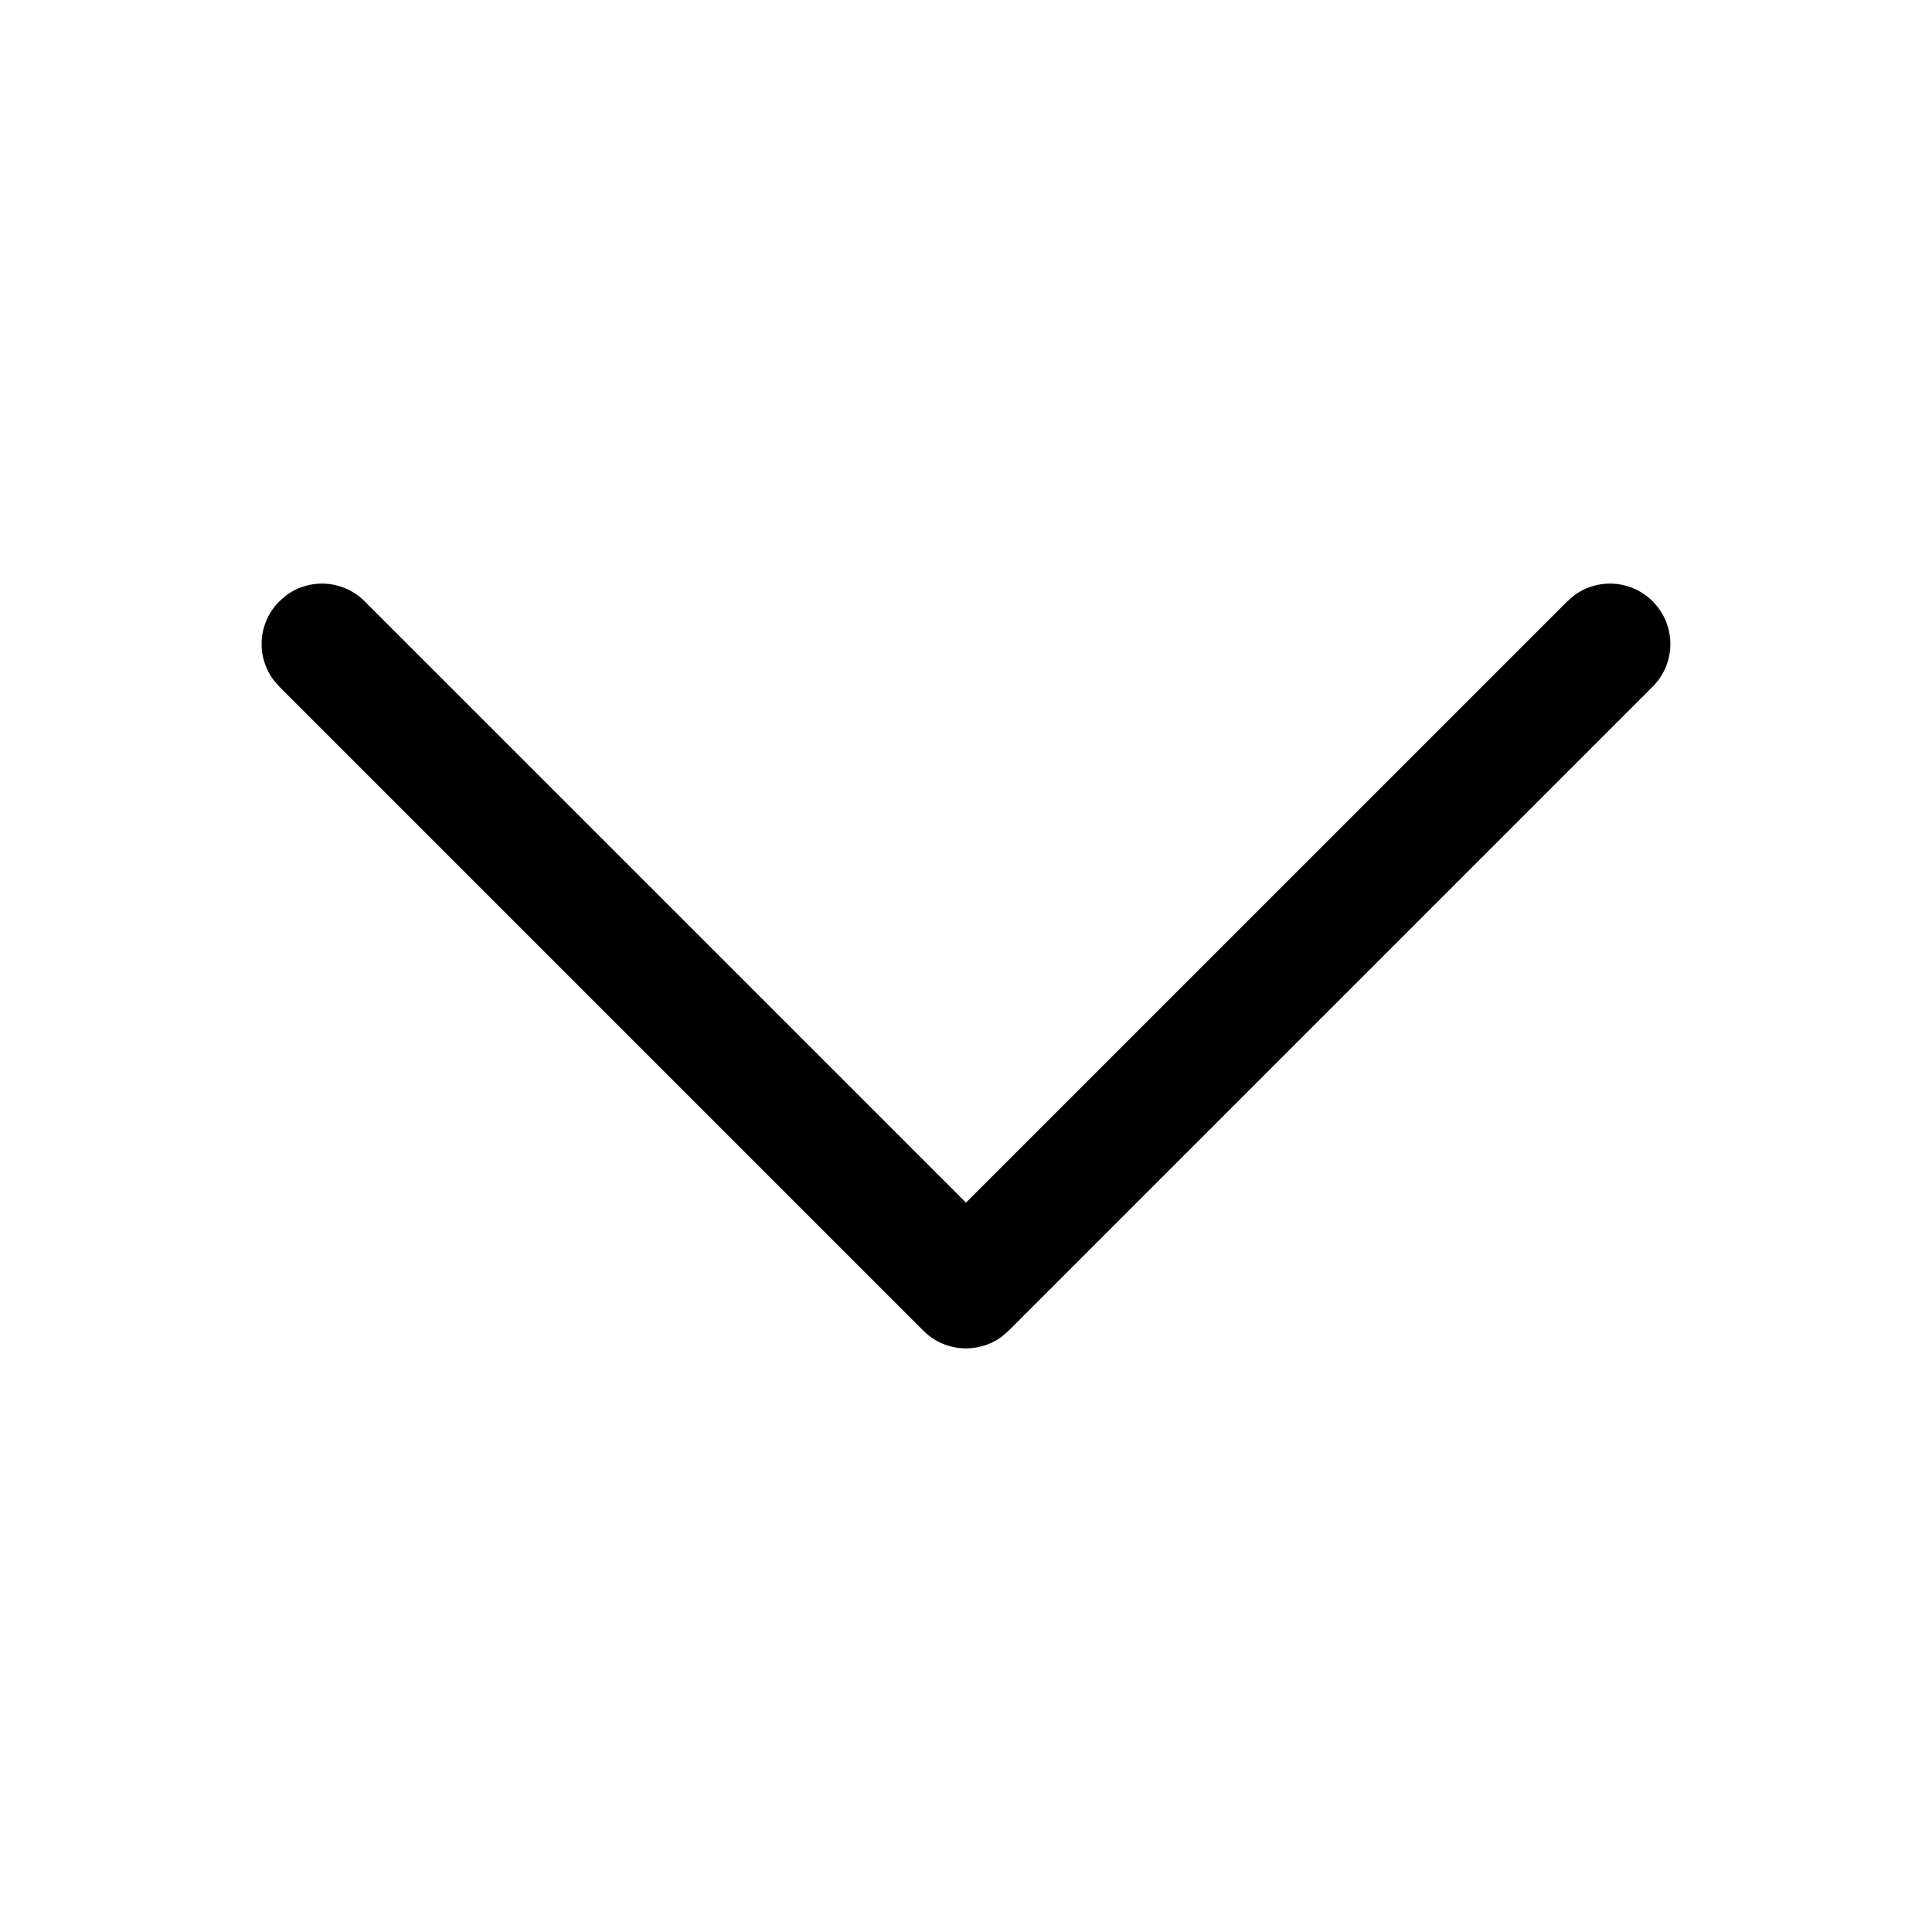
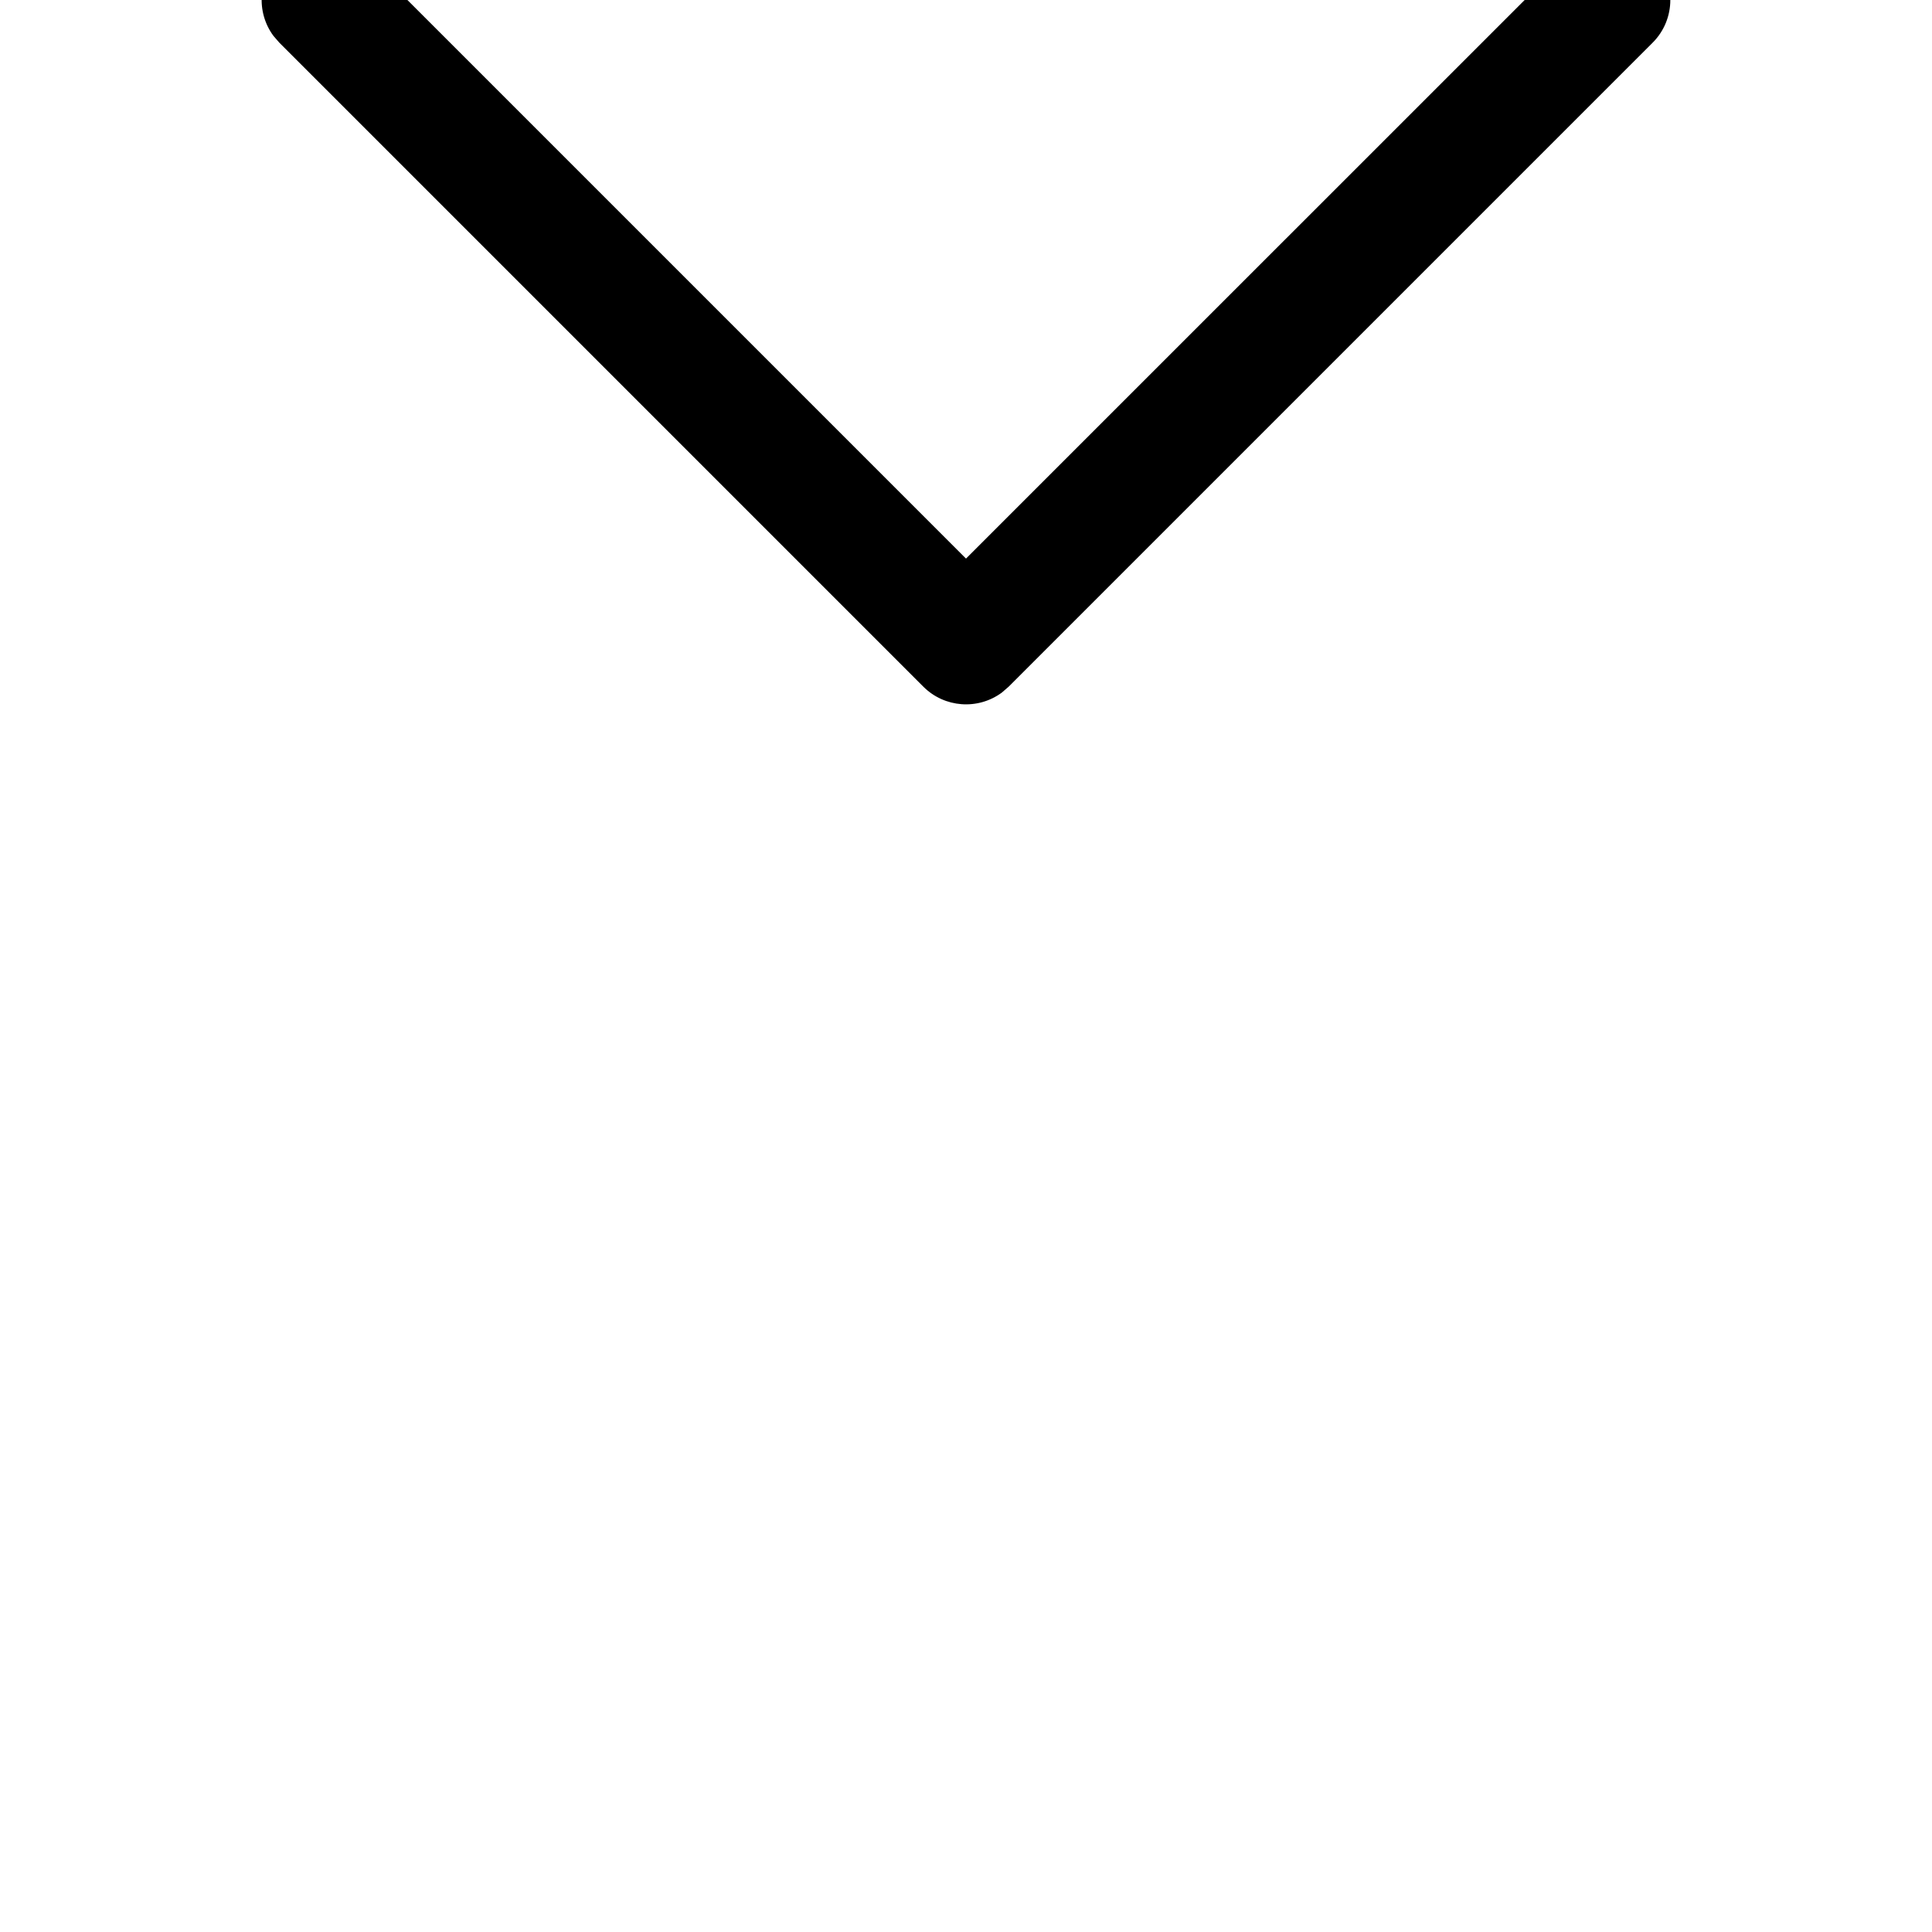
- <svg xmlns="http://www.w3.org/2000/svg" viewBox="0 0 24 24">
-   <defs />
-   <g opacity="0" />
-   <path id="路径" d="M20.53 7.47C20.264 7.203 19.847 7.179 19.554 7.397L19.47 7.47L12 14.939L4.53 7.47C4.264 7.203 3.847 7.179 3.554 7.397L3.47 7.47C3.203 7.736 3.179 8.153 3.397 8.446L3.47 8.53L11.47 16.53C11.736 16.797 12.153 16.821 12.446 16.603L12.53 16.53L20.53 8.53C20.823 8.237 20.823 7.763 20.53 7.47Z" fill-rule="evenodd" />
+ <svg xmlns="http://www.w3.org/2000/svg" viewBox="0 8 24 24" isSvg="true">
+   <path d="M20.53 7.47a.75.75 0 0 0-.976-.073l-.084.073L12 14.939l-7.47-7.47a.75.75 0 0 0-.976-.072l-.084.073a.75.75 0 0 0-.073.976l.073.084 8 8a.75.75 0 0 0 .976.073l.084-.073 8-8a.75.75 0 0 0 0-1.06Z" fill-rule="evenodd" />
</svg>
